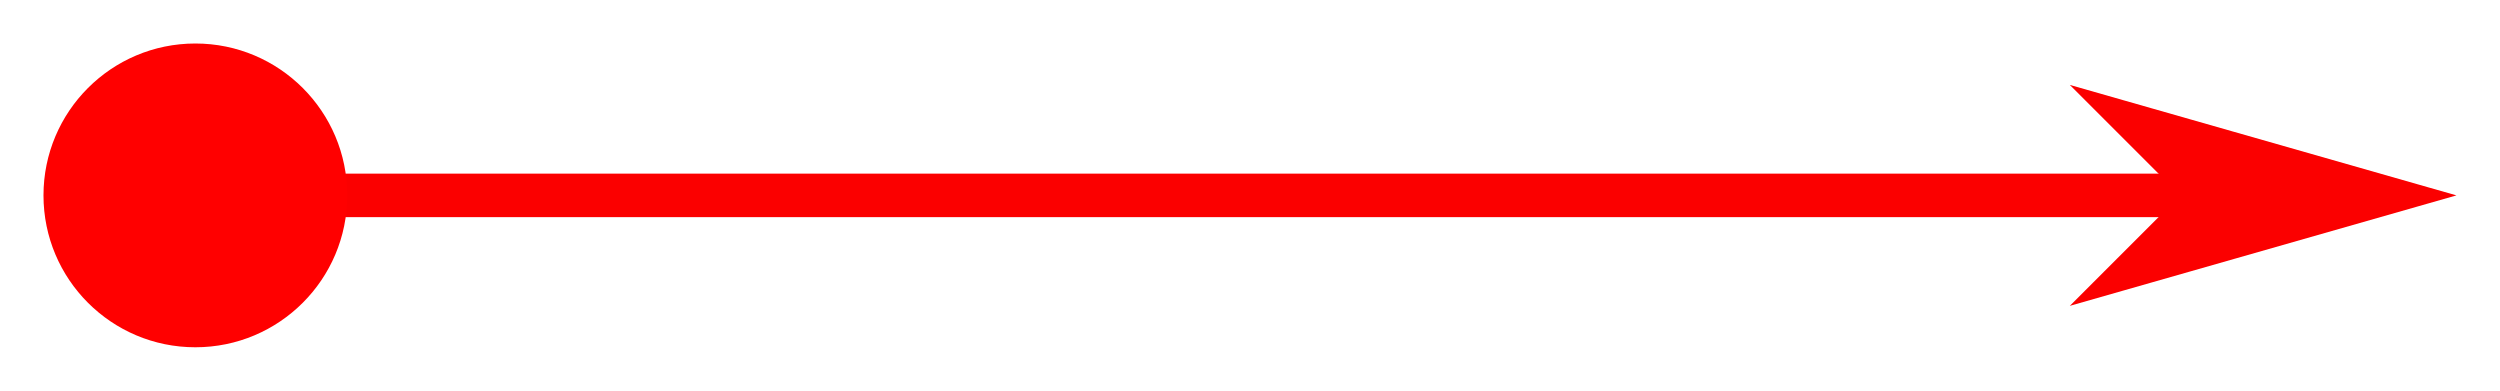
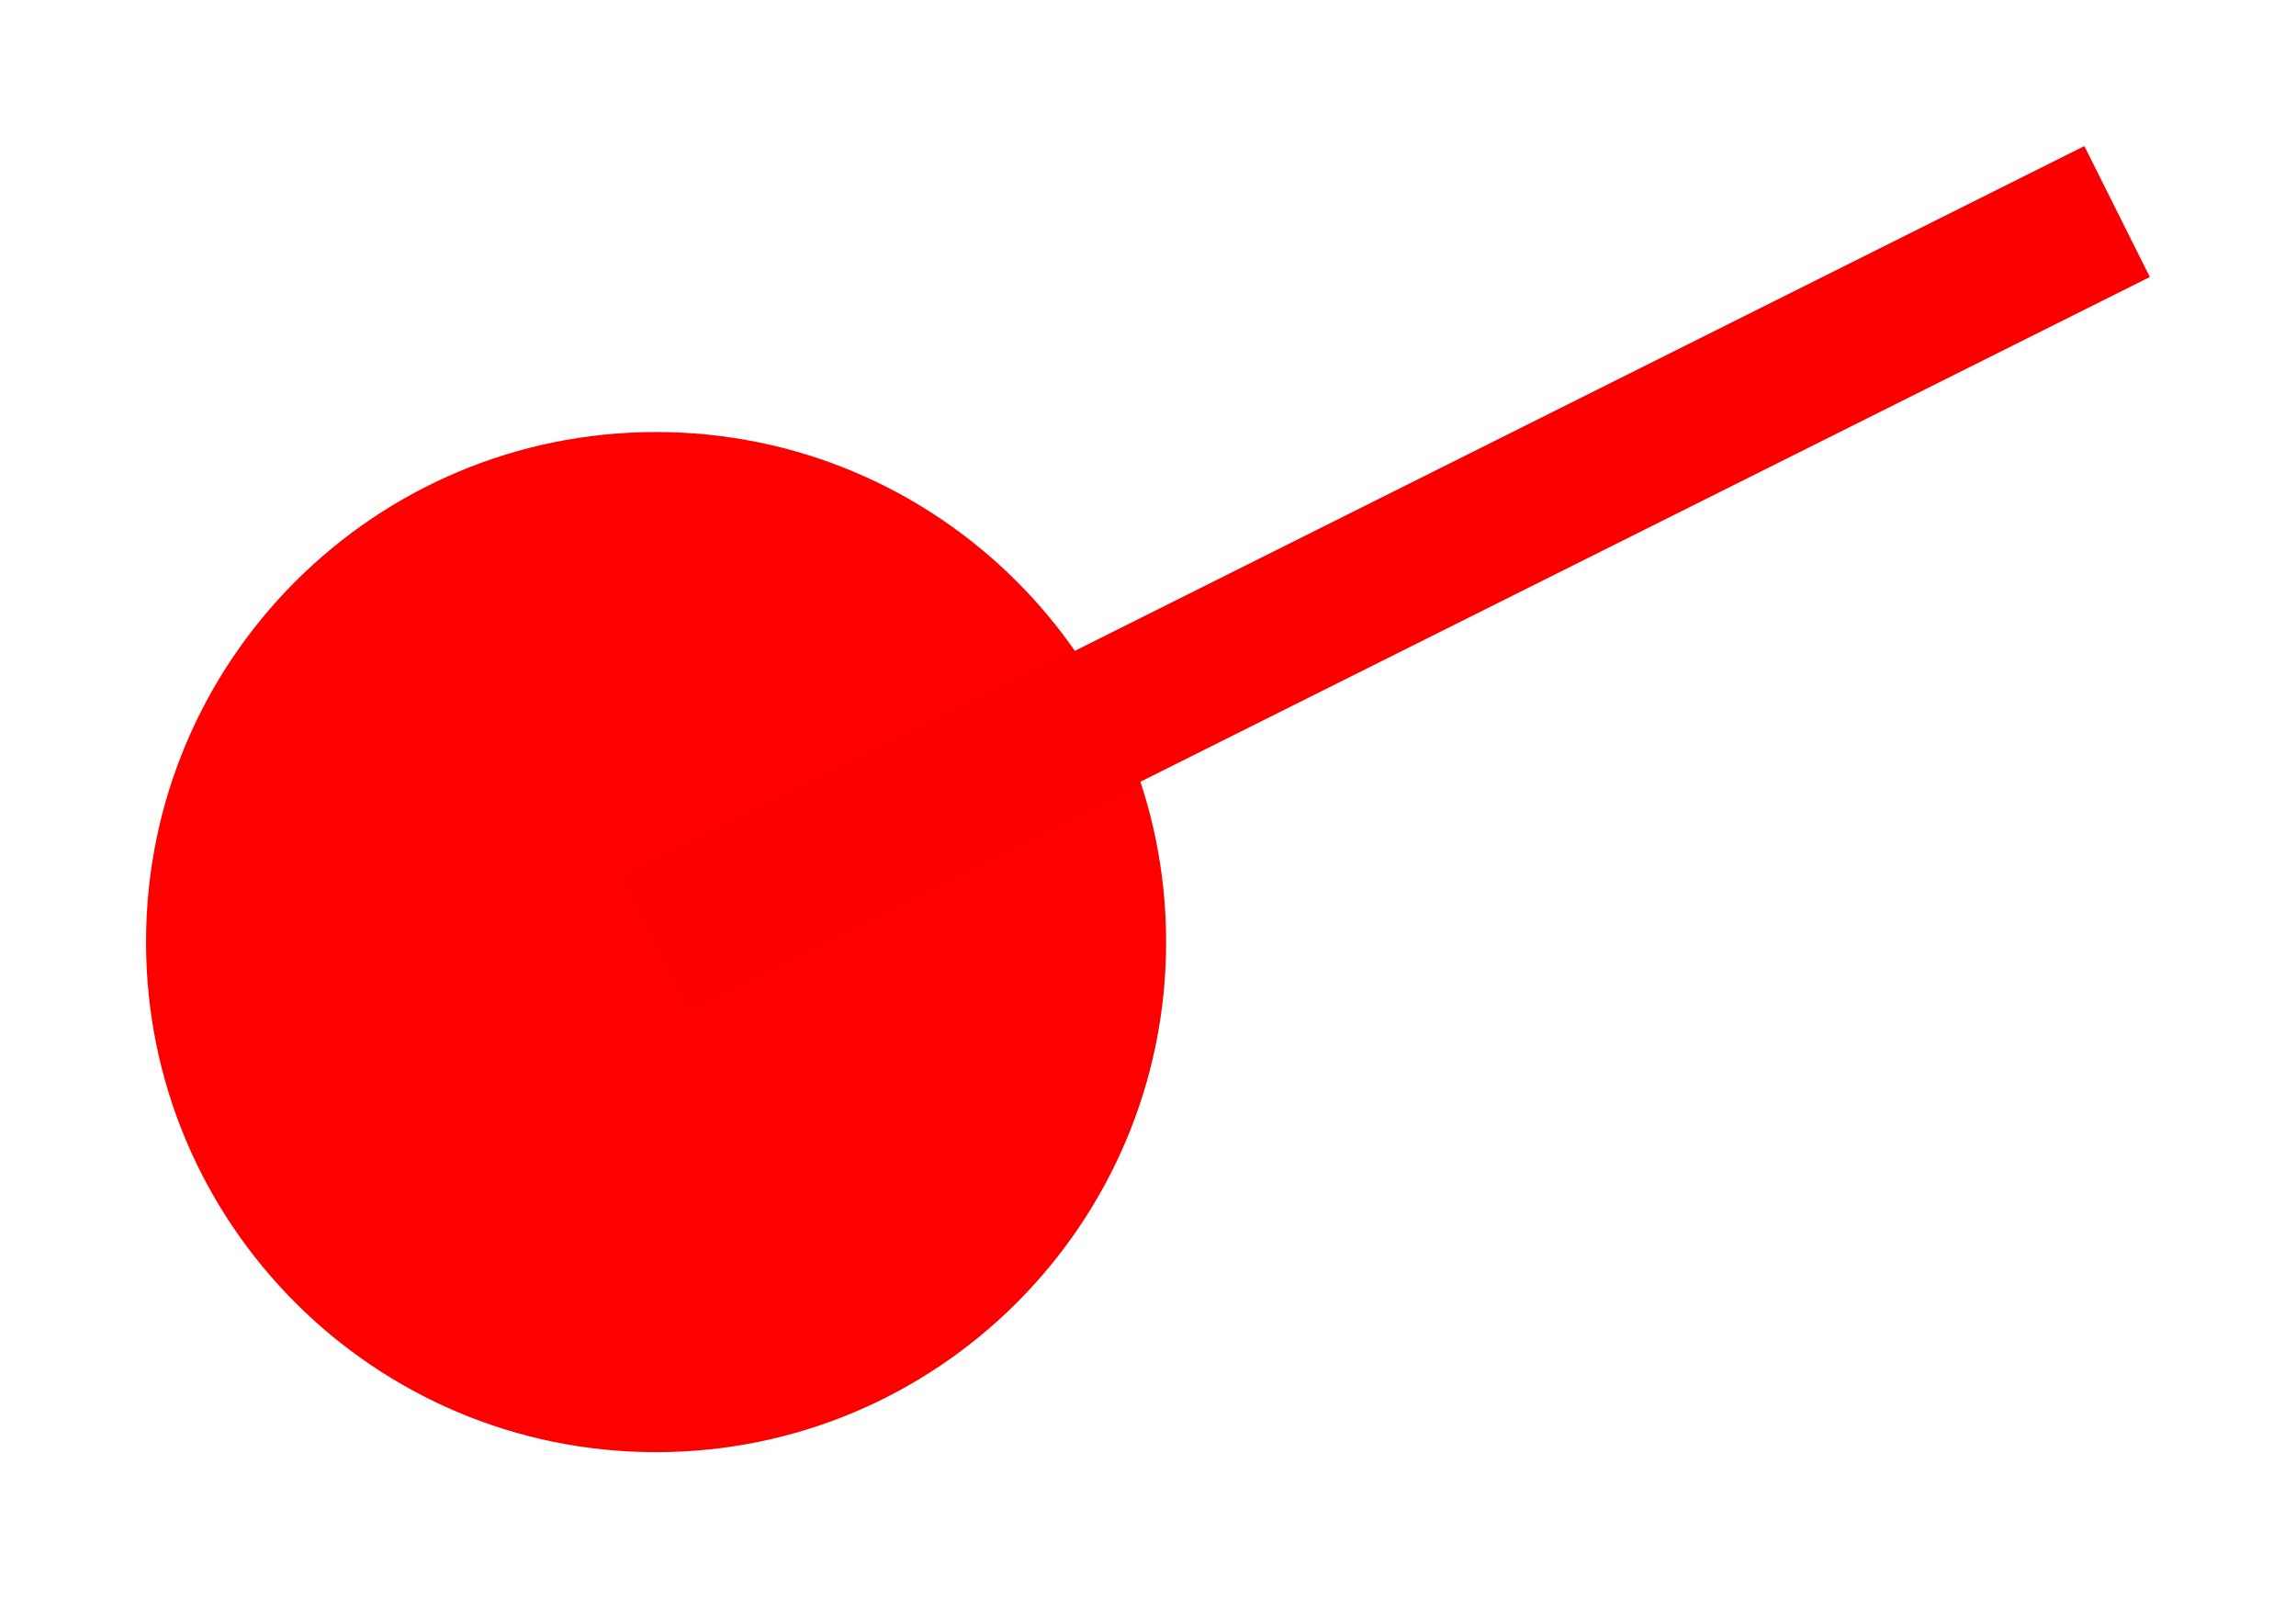
- <svg xmlns="http://www.w3.org/2000/svg" width="57.462" height="8.982" viewBox="0 0 57.462 8.982" version="1.1" id="svg8653">
-   <defs id="defs8647">
-     <marker orient="auto" refY="0" refX="0" id="marker6744-8-2-2" style="overflow:visible">
-       <path id="path6742-9-67-5" d="M 0,0 5,-5 -12.5,0 5,5 Z" style="fill:#fb0000;fill-opacity:1;fill-rule:evenodd;stroke:#fb0000;stroke-width:1pt;stroke-opacity:1" transform="matrix(0.4,0,0,0.4,4,0)" />
-     </marker>
-   </defs>
-   <g id="layer1" transform="translate(-103.0435,182.5259)">
-     <g transform="translate(-130,35.00006)" id="g11913-0">
-       <path id="path1872-2-3-1-1-5" d="m 287.534,-213.035 h -50" style="fill:none;stroke:#fb0000;stroke-width:1px;stroke-linecap:butt;stroke-linejoin:miter;stroke-opacity:1;marker-start:url(#marker6744-8-2-2)" />
-       <circle r="3.491" cy="-213.035" cx="237.534" id="path4517-0-8-5-91-0-3-8" style="fill:#ff0000;fill-opacity:1;stroke:none;stroke-width:1;stroke-miterlimit:4;stroke-dasharray:none;stroke-opacity:1" />
-     </g>
+ <svg xmlns="http://www.w3.org/2000/svg" width="15.715" height="10.939" viewBox="0 0 15.715 10.939" version="1.1" id="svg8653">
+   <defs id="defs8647" />
+   <g id="layer1" transform="translate(-103.0435,184.4829)">
+     <circle style="fill:#ff0000;fill-opacity:1;stroke:none;stroke-width:1;stroke-miterlimit:4;stroke-dasharray:none;stroke-opacity:1" id="path4517-0-8-5-91-0-3-8" cx="107.534" cy="-178.035" r="3.491" />
+     <path style="fill:none;stroke:#fa0000;stroke-width:1.002;stroke-linecap:butt;stroke-linejoin:miter;stroke-miterlimit:4;stroke-dasharray:none;stroke-opacity:1" d="m 107.534,-178.035 10,-5" id="path4672" />
  </g>
</svg>
